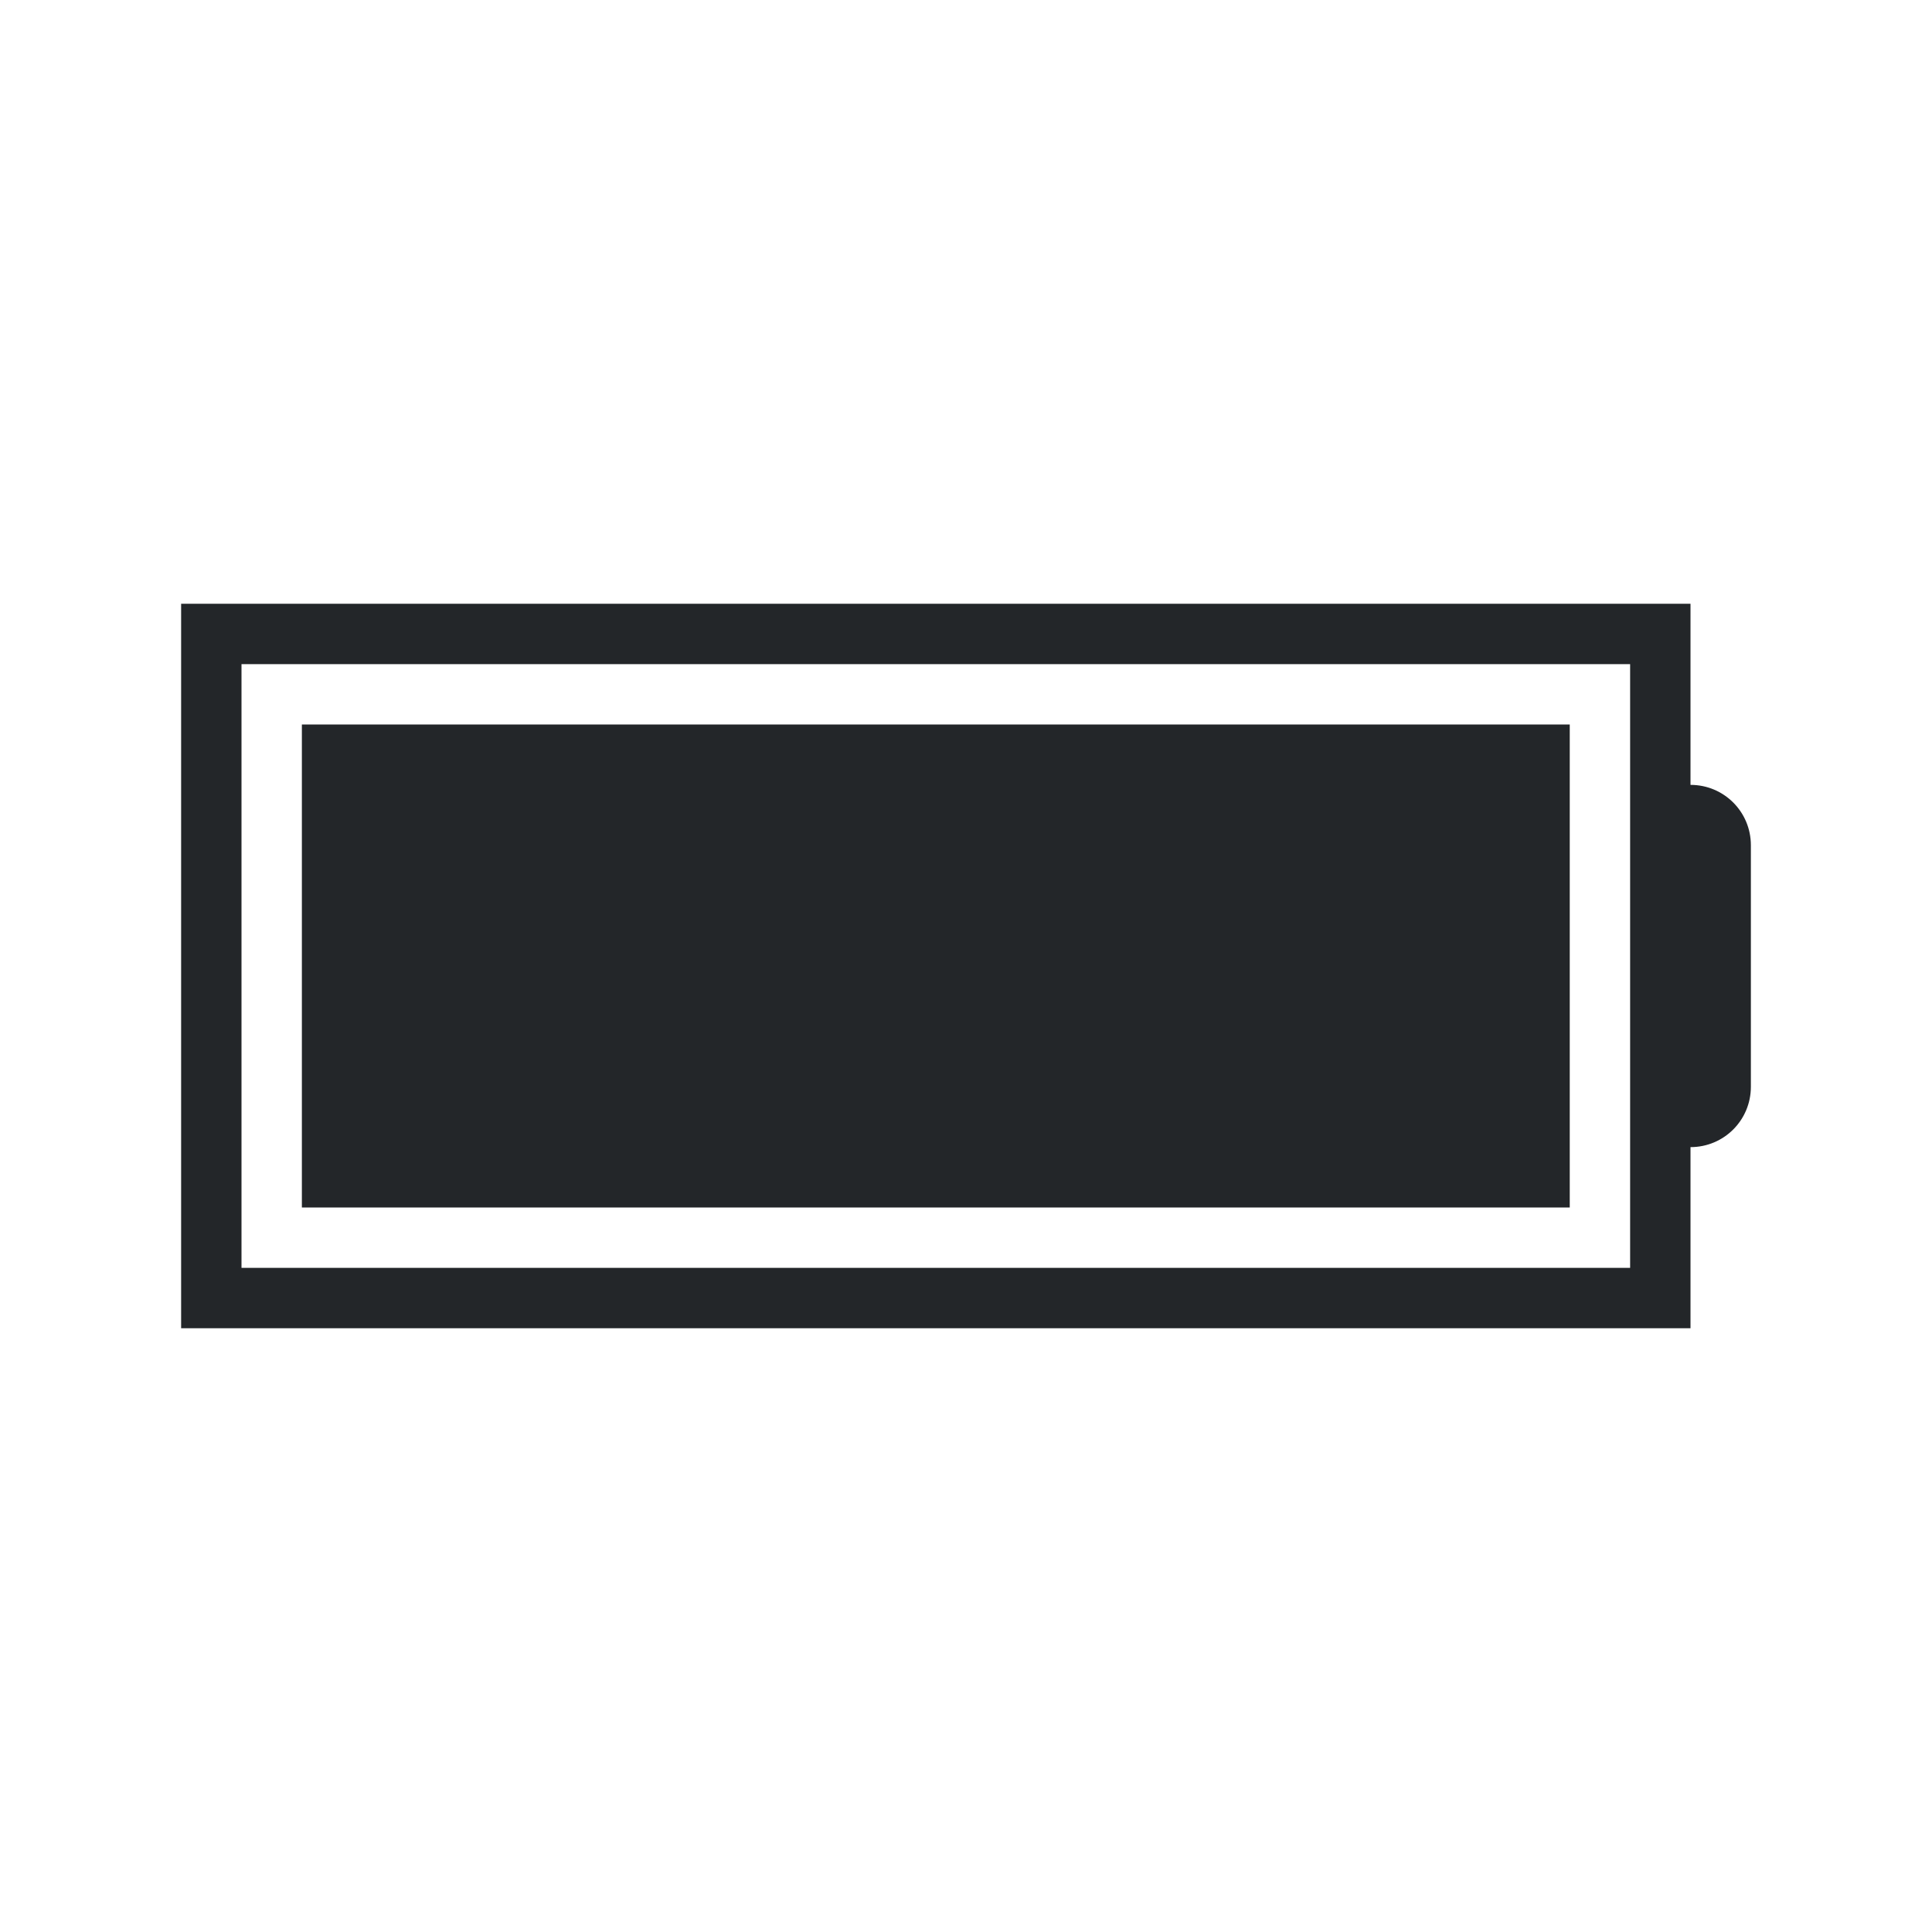
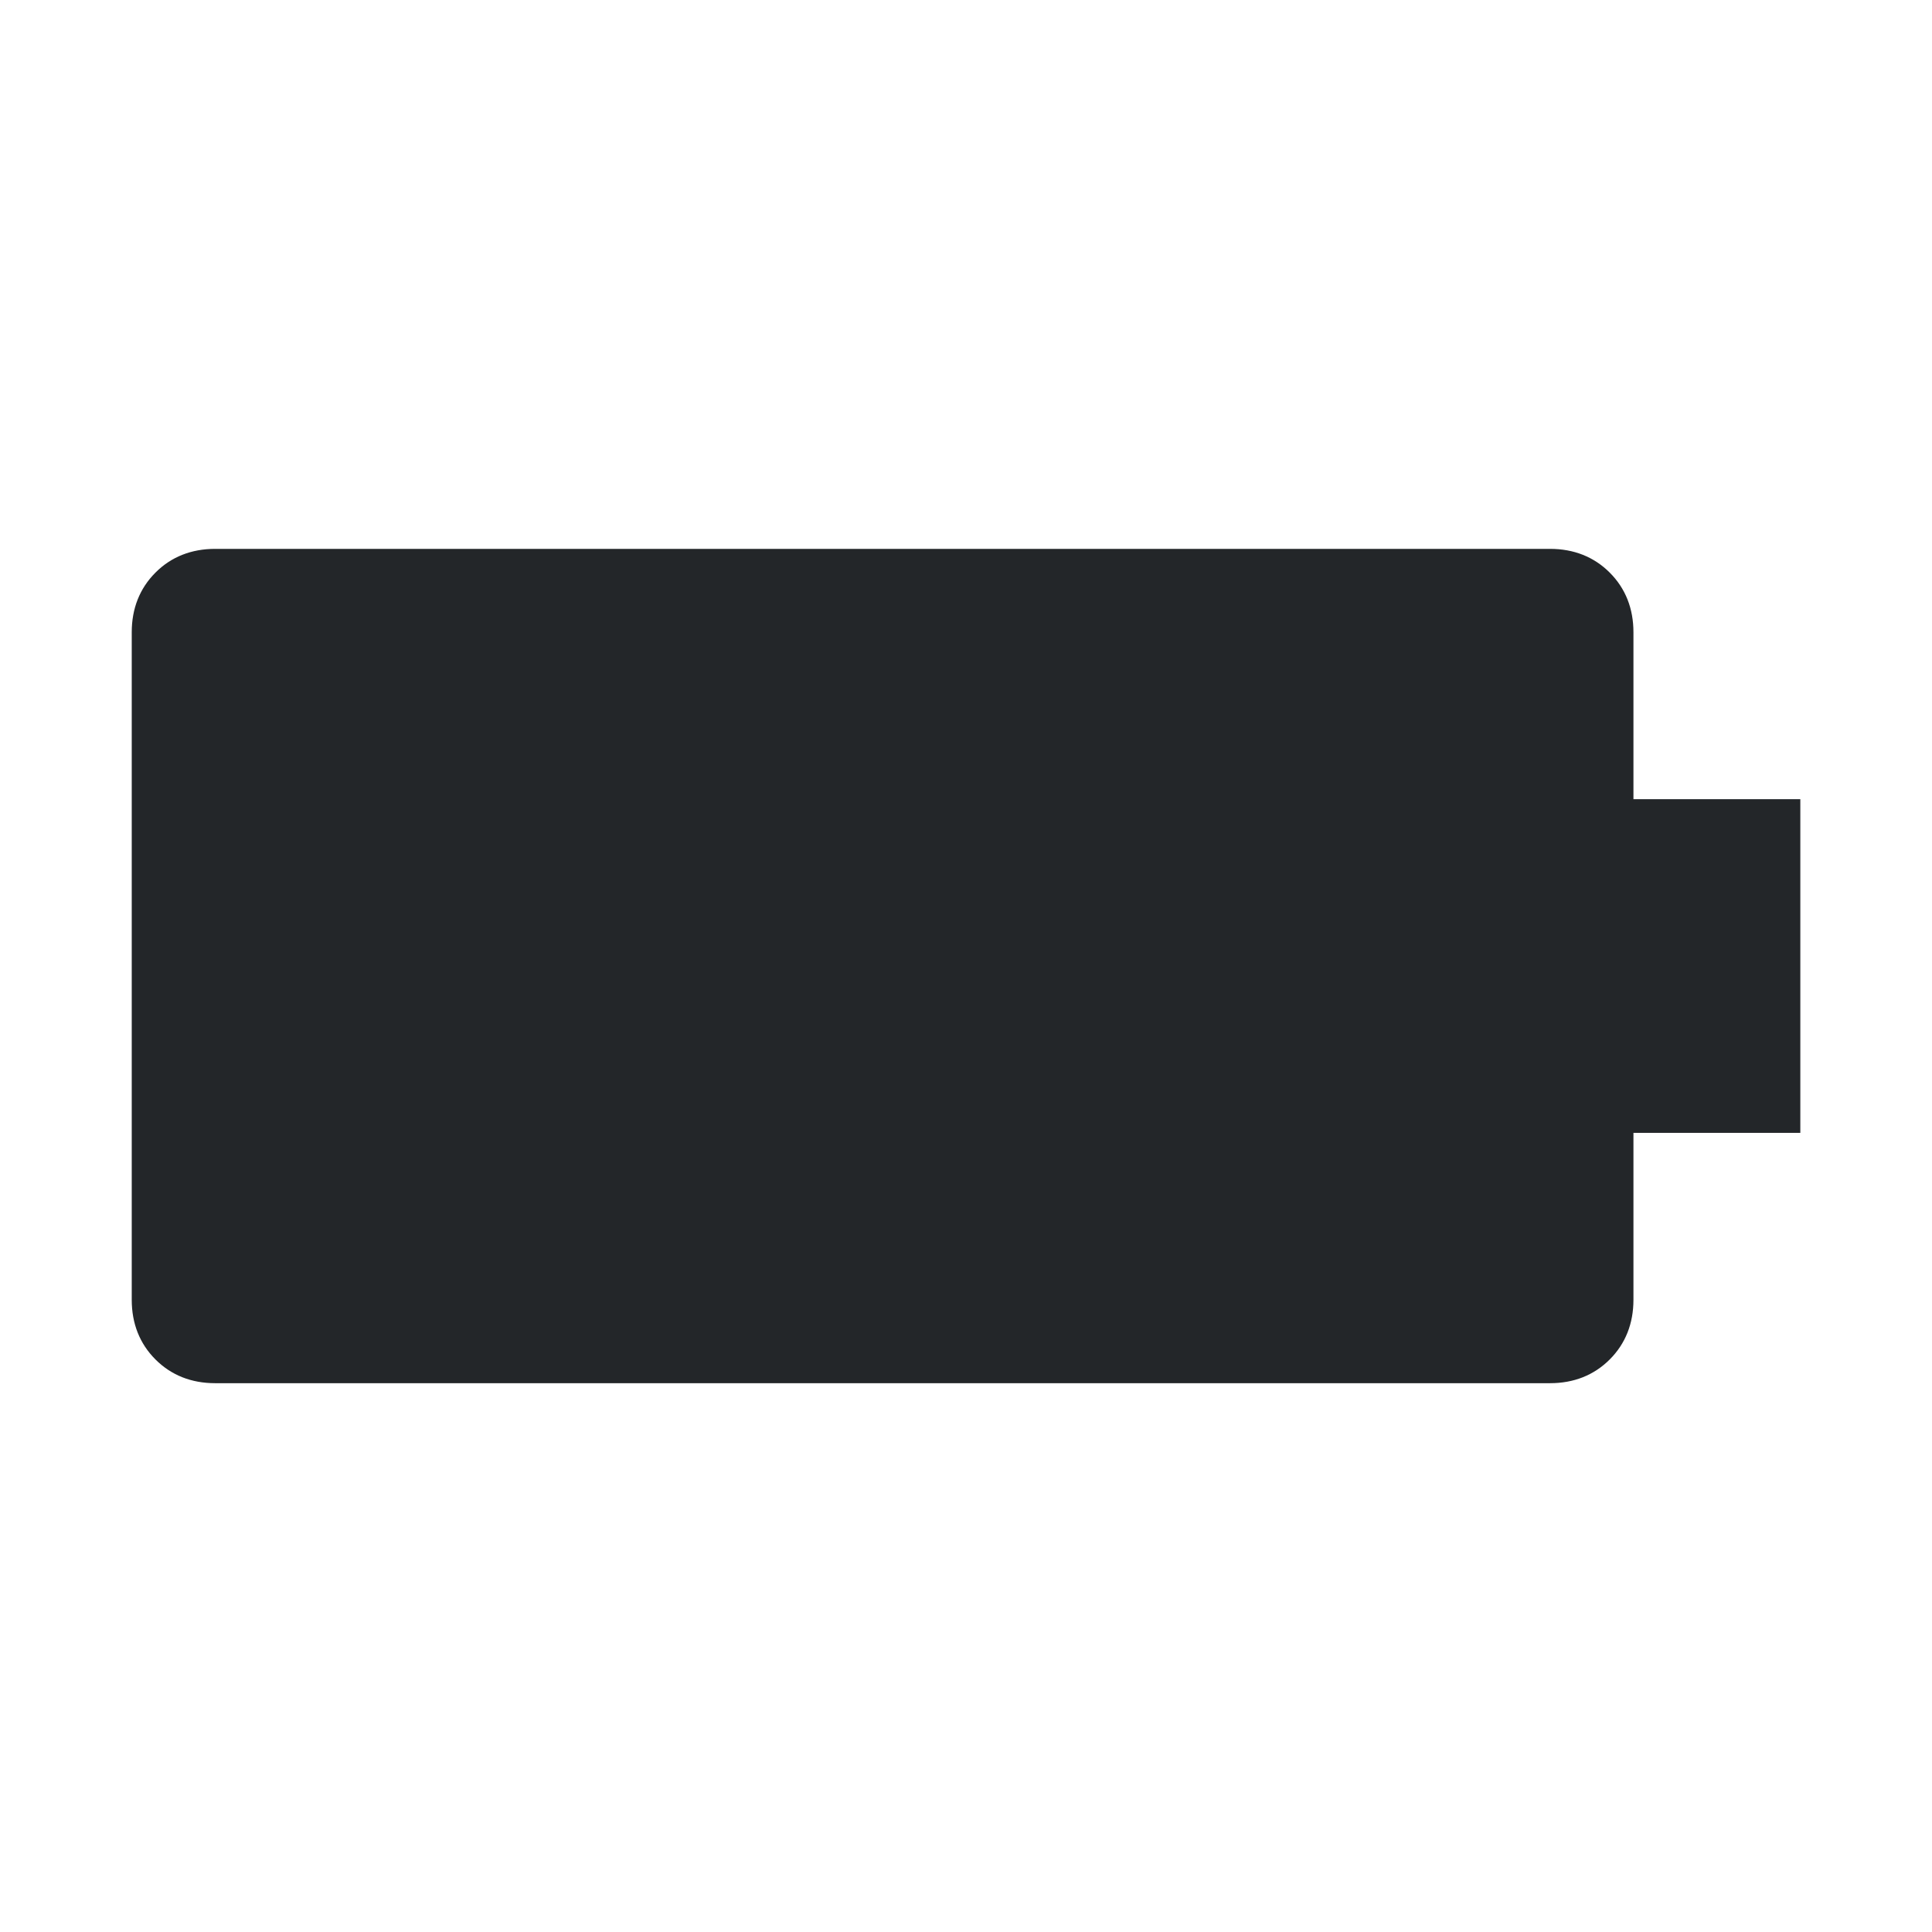
- <svg xmlns="http://www.w3.org/2000/svg" height="32" width="32">
-   <style type="text/css" id="current-color-scheme">
-         .ColorScheme-Text {
-             color:#232629;
-         }
-     </style>
-   <g class="ColorScheme-Text" fill="currentColor">
-     <path d="M3 10v12h25v-3c.554 0 1-.446 1-1v-4c0-.554-.446-1-1-1v-3zm1 1h23v10H4z" />
-     <path d="M5 12h21v8H5z" />
-   </g>
+ <svg xmlns="http://www.w3.org/2000/svg" height="32" width="32" version="1.1" id="svg2">
+   <defs id="defs2" />
+   <style type="text/css" id="current-color-scheme">.ColorScheme-Text { color:#232629; }
+ </style>
+   <path class="cls-1  ColorScheme-Text" d="m 2.182,10.473 c 0,-0.393 0.131,-0.727 0.393,-0.989 C 2.836,9.222 3.171,9.091 3.564,9.091 h 22.109 c 0.393,0 0.727,0.131 0.989,0.393 0.262,0.262 0.393,0.596 0.393,0.989 v 2.764 h 2.764 v 5.527 h -2.764 v 2.764 c 0,0.393 -0.131,0.727 -0.393,0.989 -0.262,0.262 -0.596,0.393 -0.989,0.393 H 3.564 c -0.393,0 -0.727,-0.131 -0.989,-0.393 -0.262,-0.262 -0.393,-0.596 -0.393,-0.989 z" id="path55" style="fill:currentColor" />
</svg>
